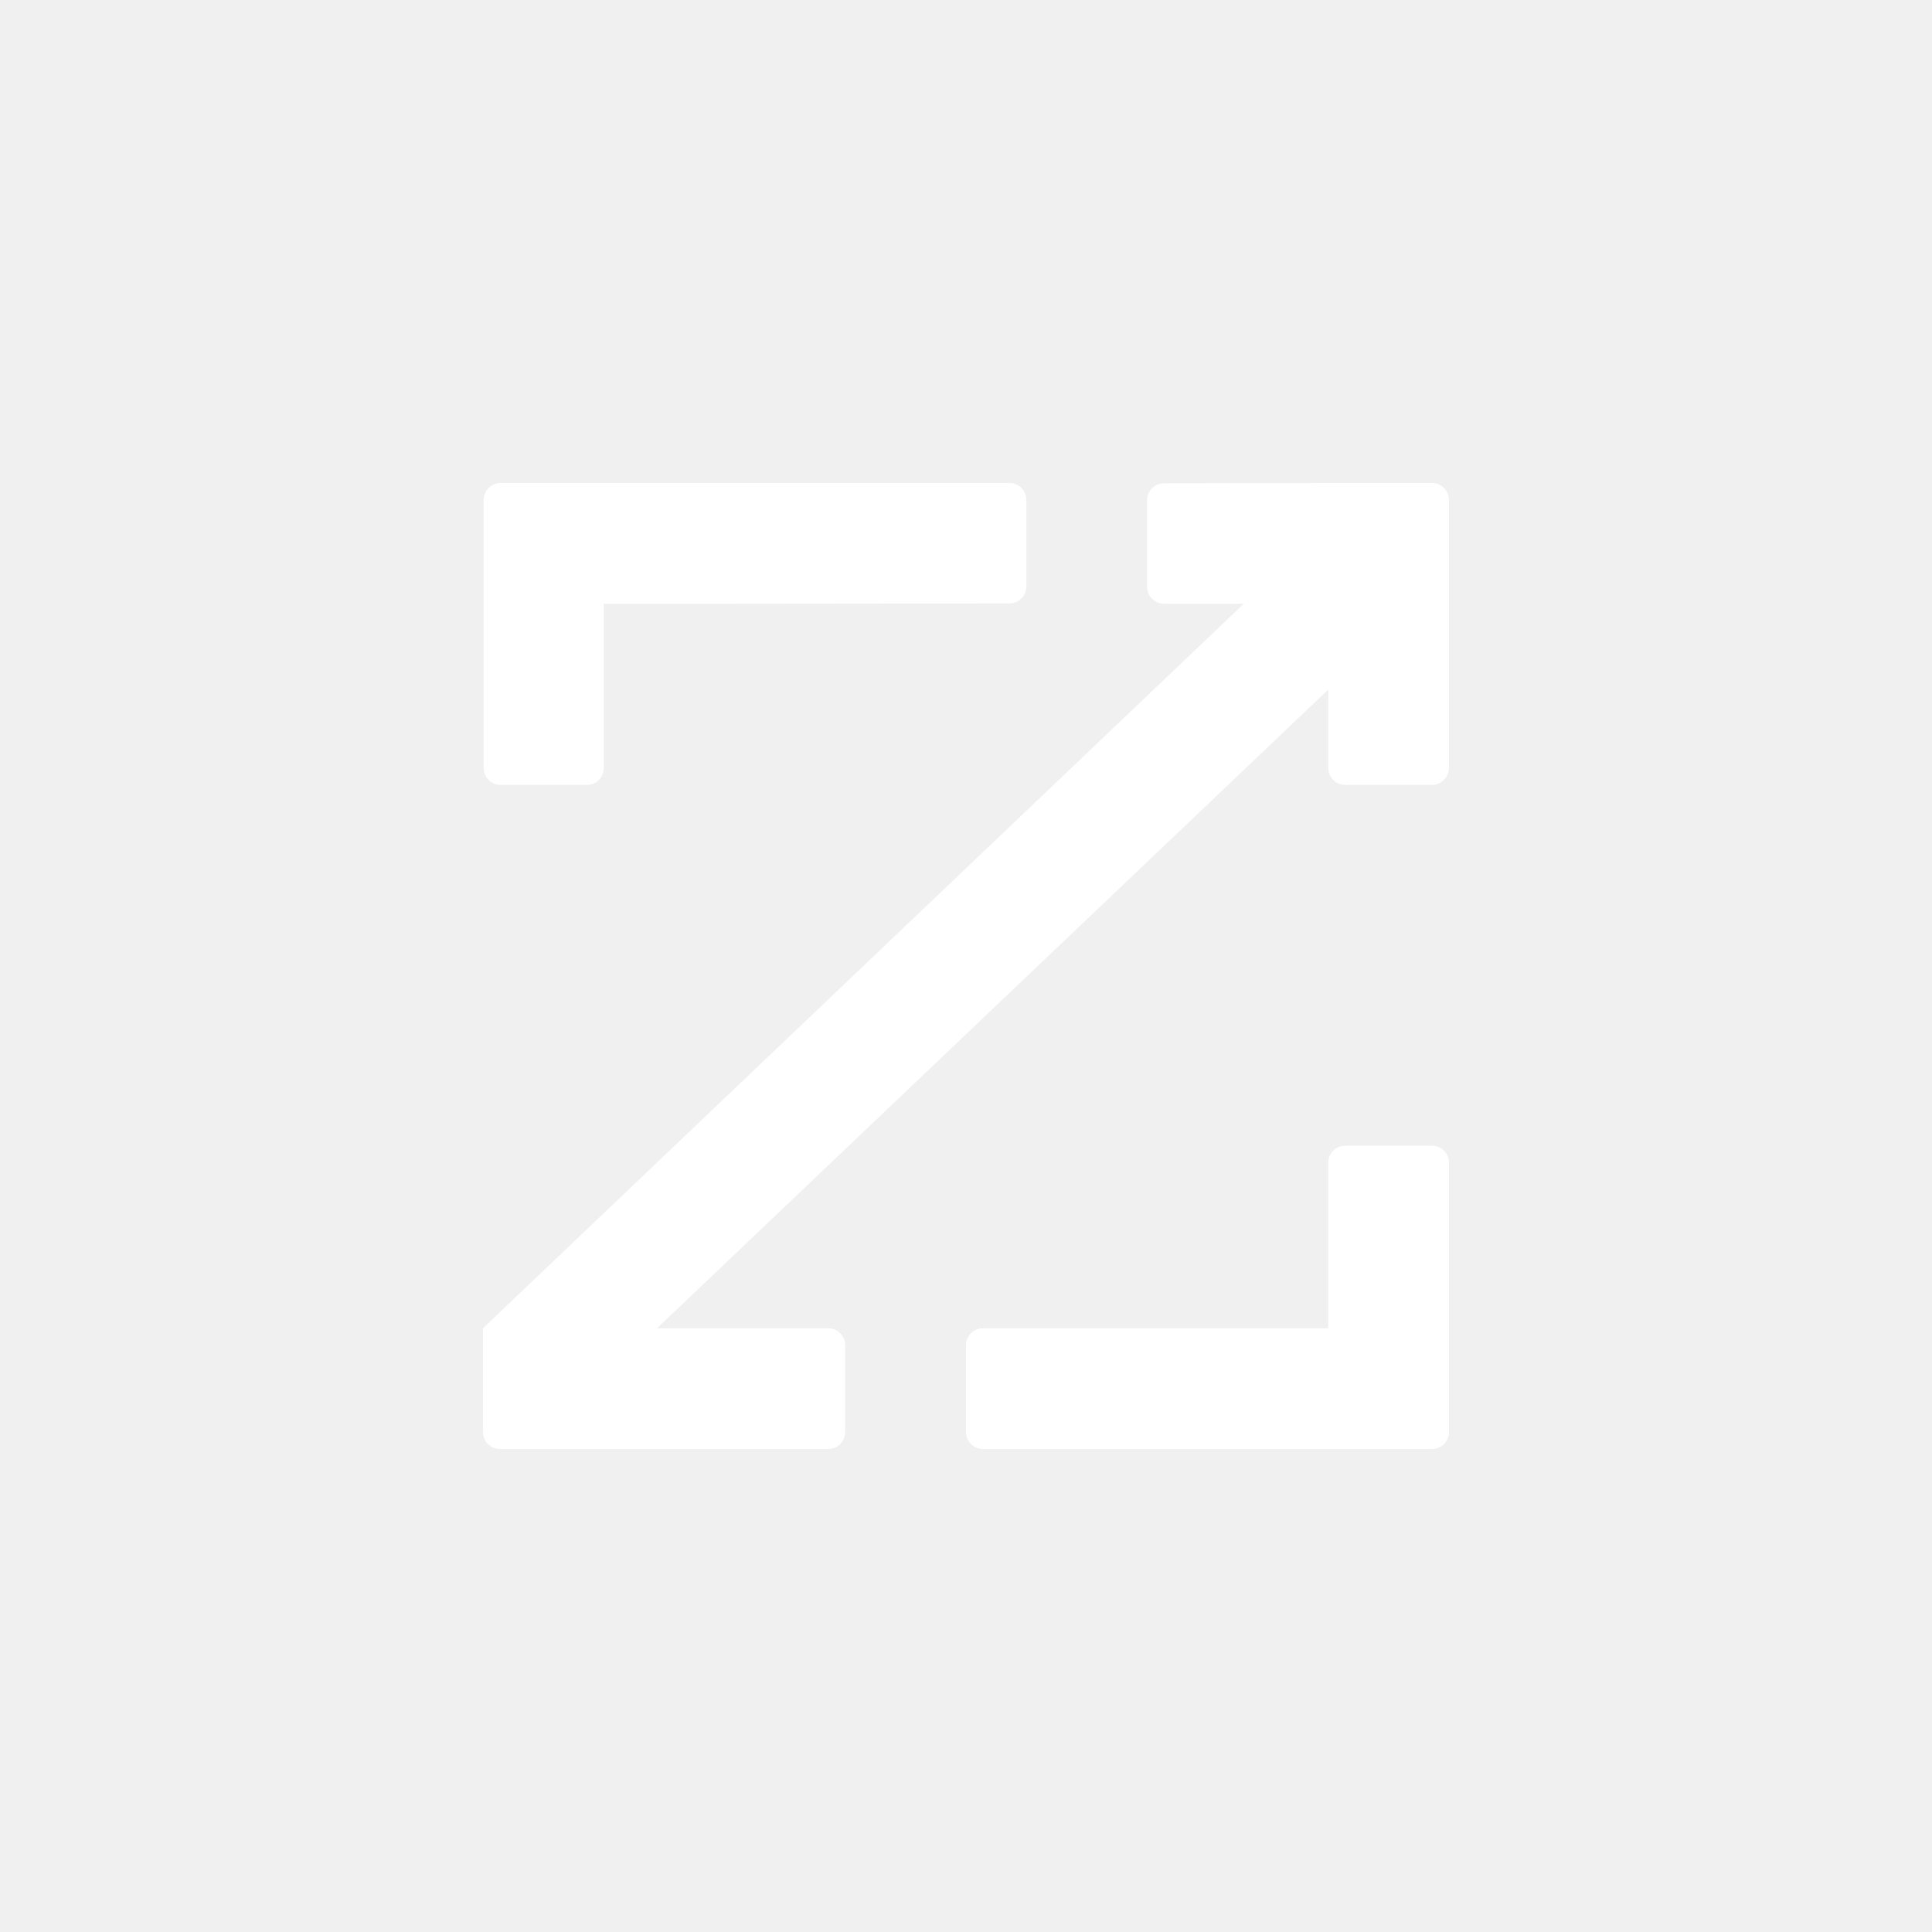
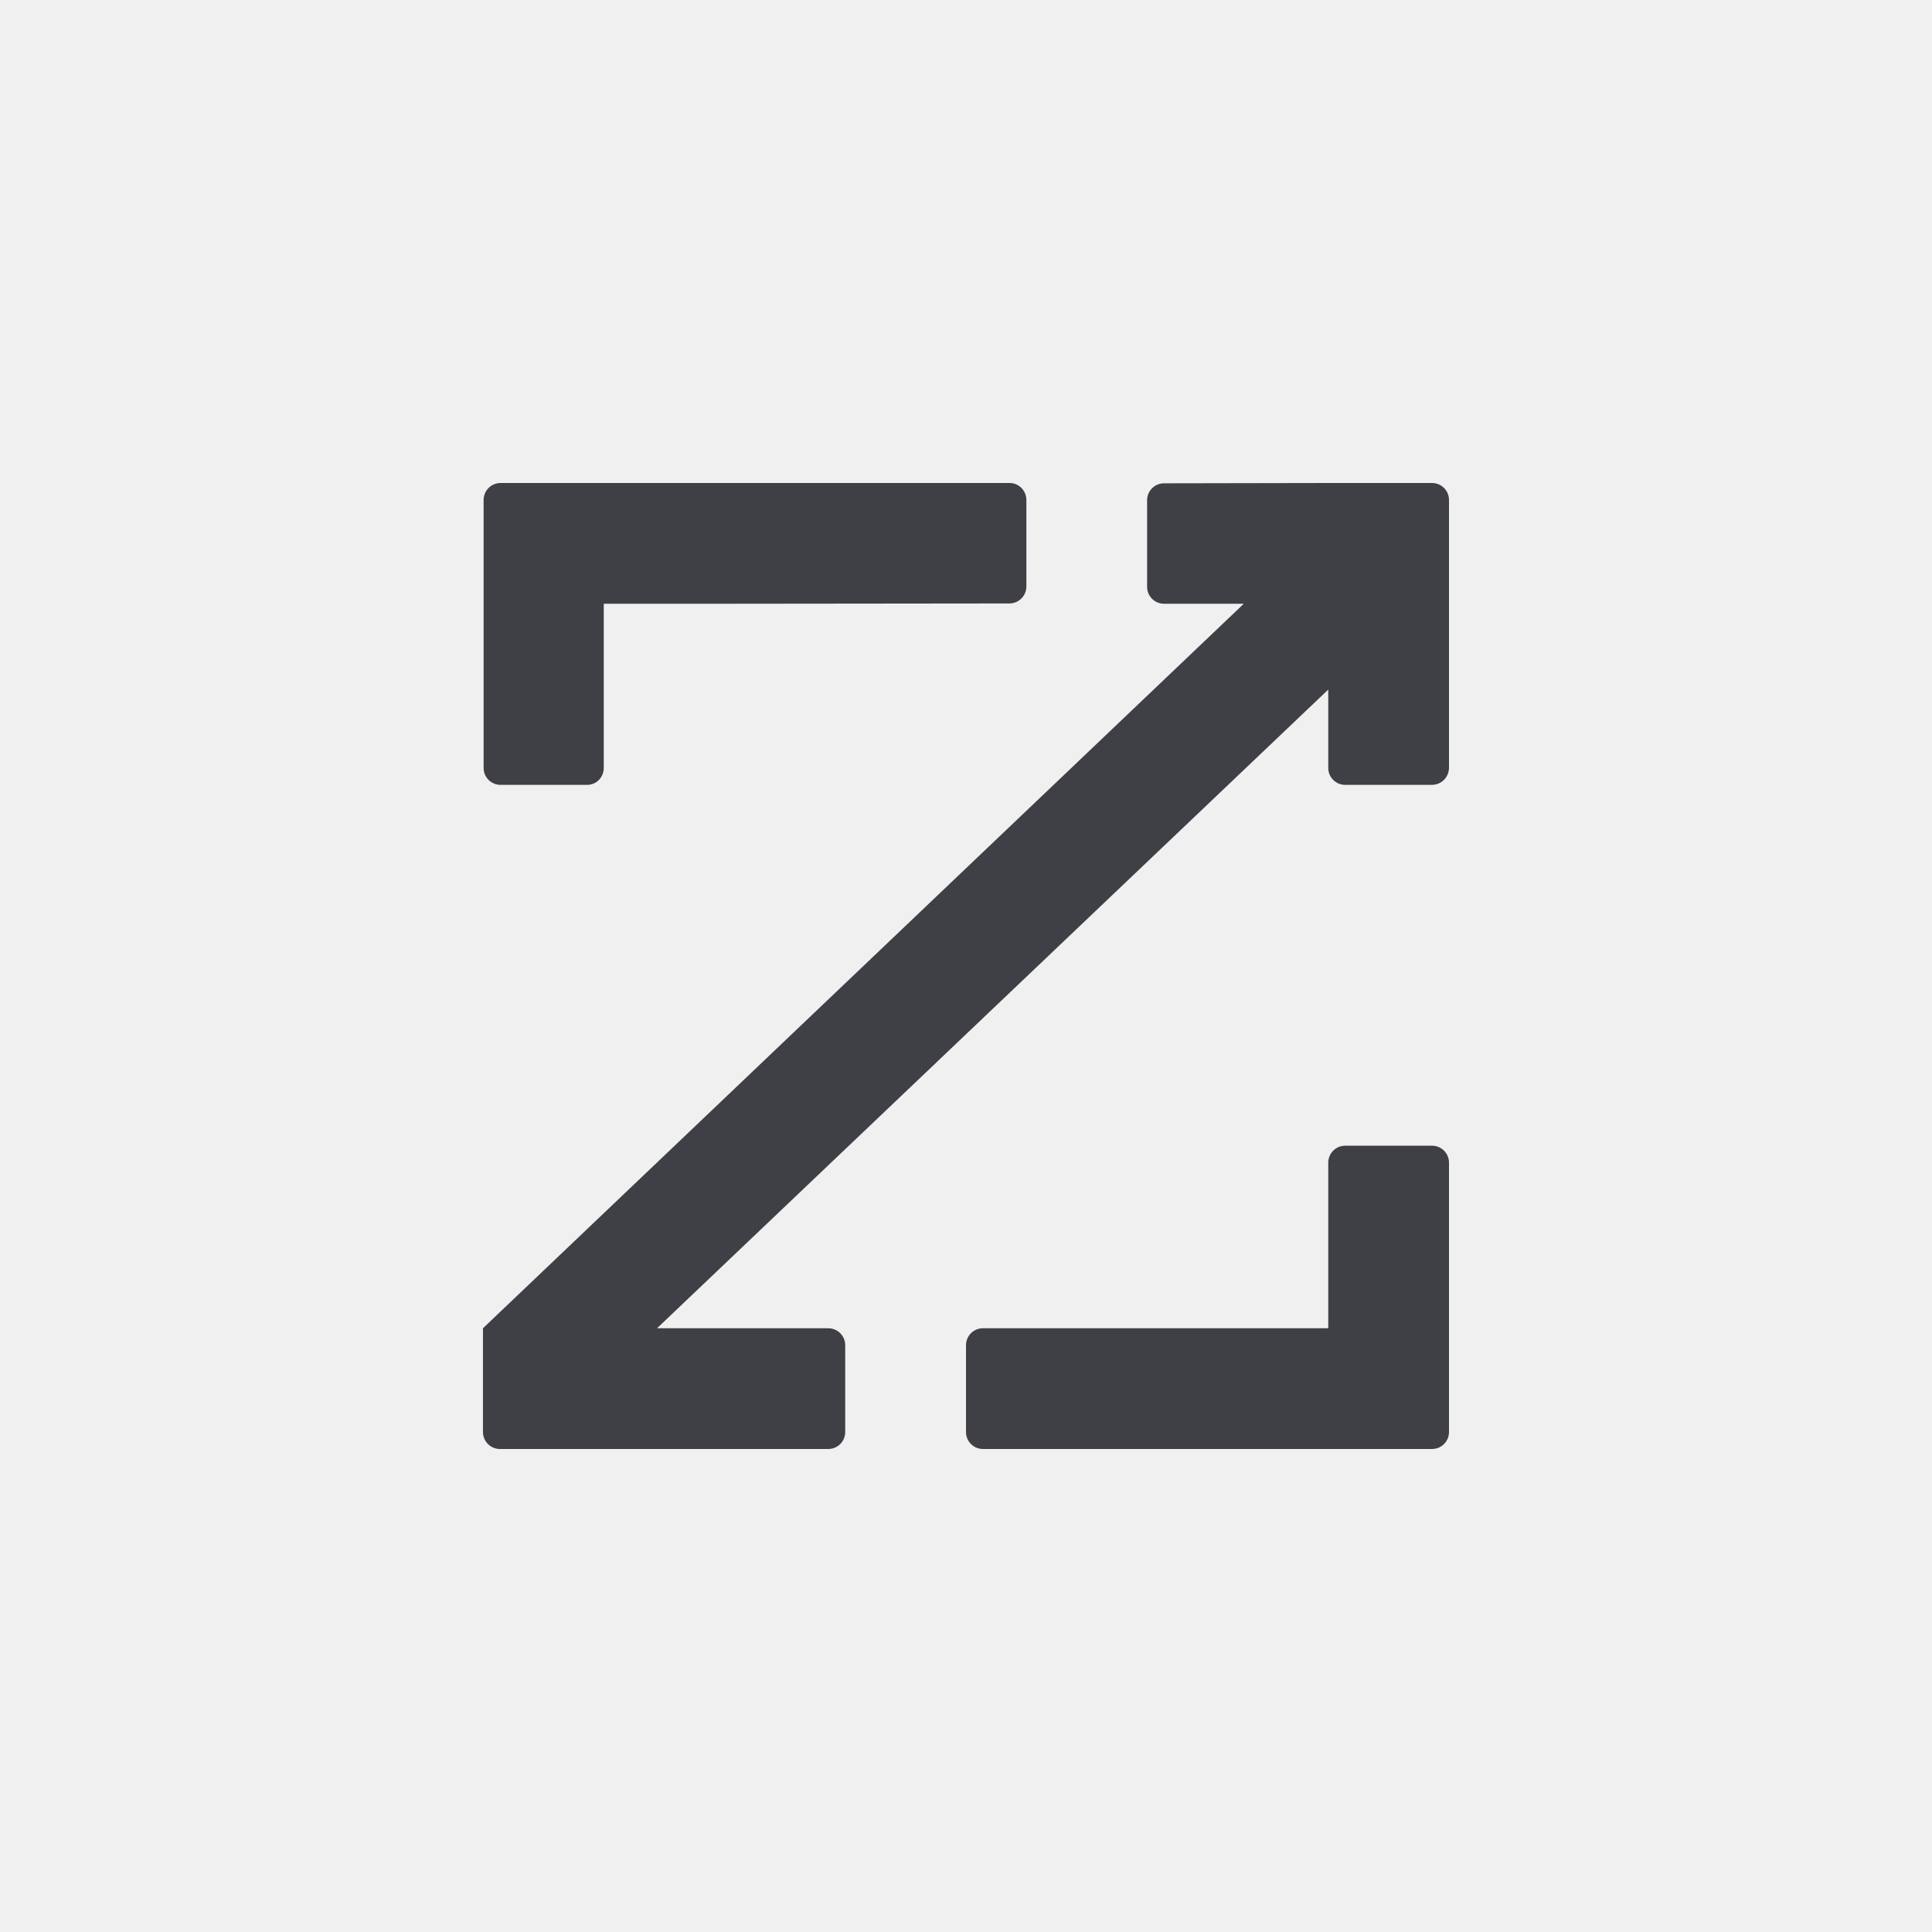
<svg xmlns="http://www.w3.org/2000/svg" role="img" viewBox="0 0 64 64">
-   <path fill="#ffffff" d="m44 16h3.437c.312 0 .563.251.563.563v8.864c0 .312-.241.563-.553.573h-2.884c-.312 0-.563-.251-.563-.563v-2.593l-22.235 21.156h5.671c.312 0 .563.251.563.563v2.874c0 .312-.251.563-.563.563h-10.874c-.312 0-.563-.251-.563-.563v-3.437l25.203-24h-2.64c-.312 0-.563-.251-.563-.563v-2.864c0-.312.251-.563.563-.563zm-20 4 9.437-.01c.312 0 .563-.252.563-.563v-2.864c0-.312-.251-.563-.553-.563h-16.864c-.312 0-.563.251-.563.563v8.874c0 .312.251.563.563.563h2.864c.312 0 .553-.251.553-.563v-5.437zm20 24h-11.437c-.312 0-.563.251-.563.563v2.874c0 .312.251.563.563.563h14.874c.312 0 .563-.251.563-.563v-8.921c0-.312-.251-.563-.563-.563h-2.874c-.312 0-.563.251-.563.563z" />
+   <path fill="#3f3f46" d="m44 16h3.437c.312 0 .563.251.563.563v8.864c0 .312-.241.563-.553.573h-2.884c-.312 0-.563-.251-.563-.563v-2.593l-22.235 21.156h5.671c.312 0 .563.251.563.563v2.874c0 .312-.251.563-.563.563h-10.874c-.312 0-.563-.251-.563-.563v-3.437l25.203-24h-2.64c-.312 0-.563-.251-.563-.563v-2.864c0-.312.251-.563.563-.563zm-20 4 9.437-.01c.312 0 .563-.252.563-.563v-2.864c0-.312-.251-.563-.553-.563h-16.864c-.312 0-.563.251-.563.563v8.874c0 .312.251.563.563.563h2.864c.312 0 .553-.251.553-.563v-5.437zm20 24h-11.437c-.312 0-.563.251-.563.563v2.874c0 .312.251.563.563.563h14.874c.312 0 .563-.251.563-.563v-8.921c0-.312-.251-.563-.563-.563h-2.874c-.312 0-.563.251-.563.563z" />
</svg>
